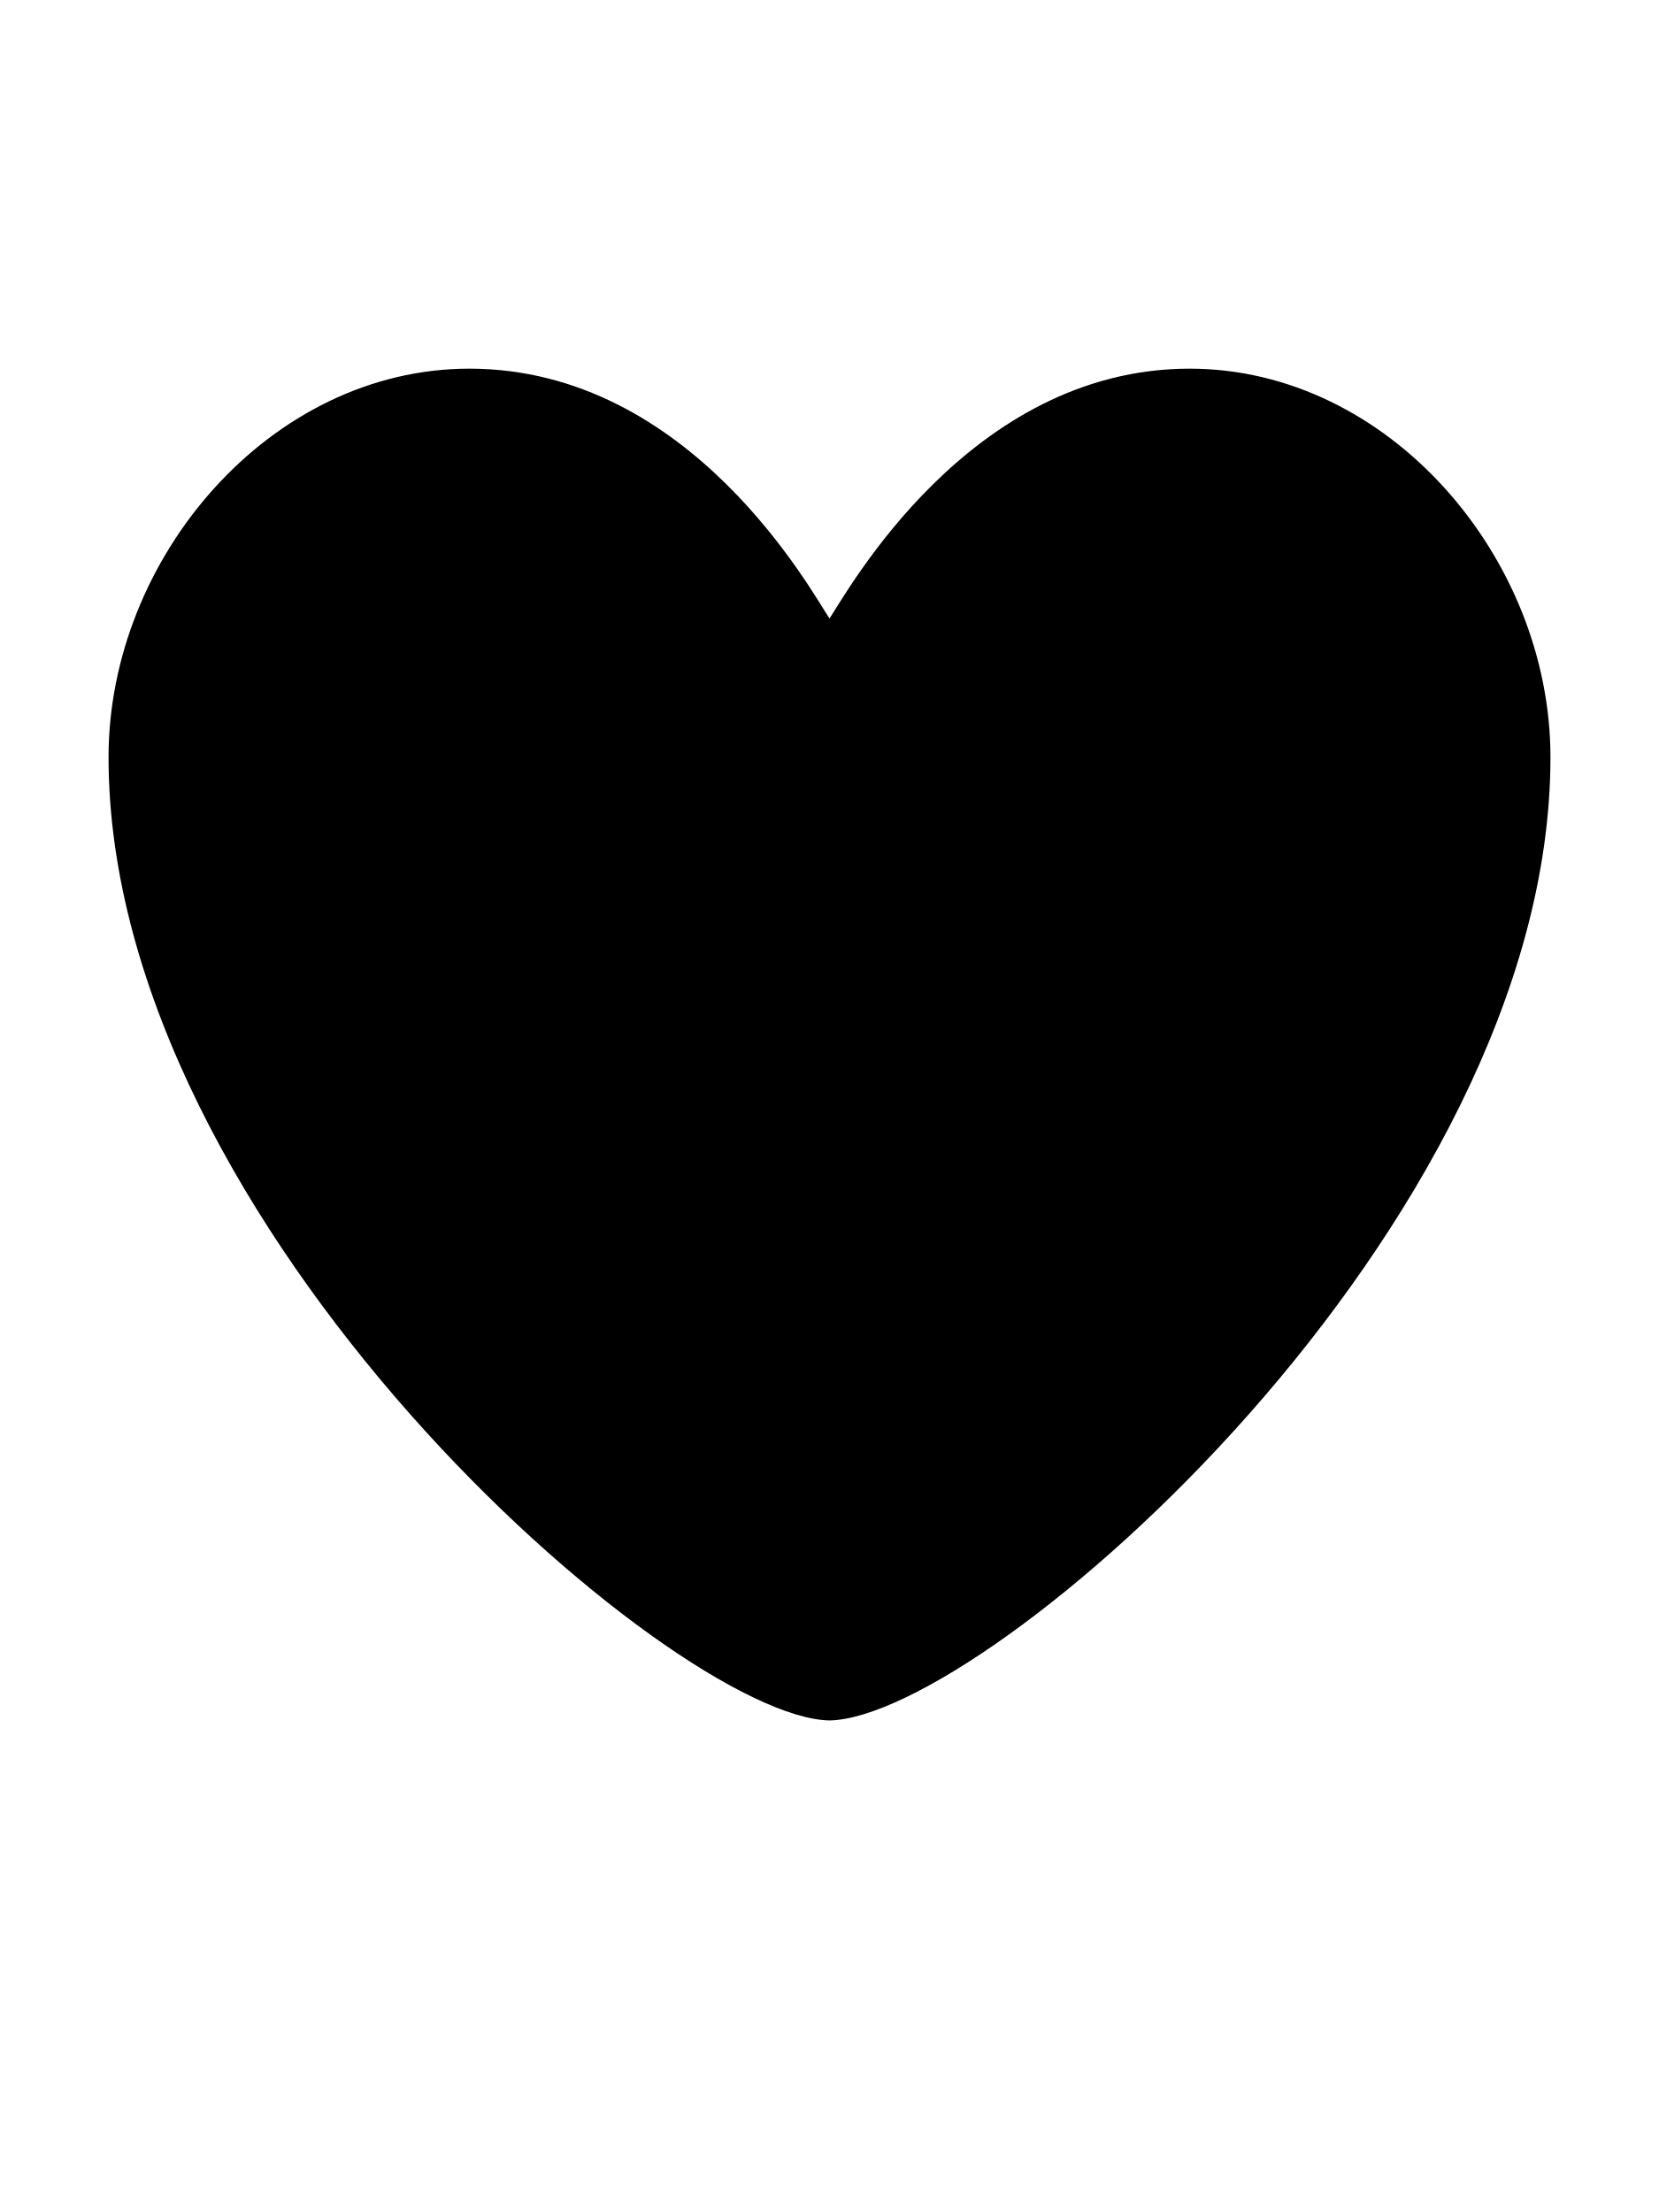
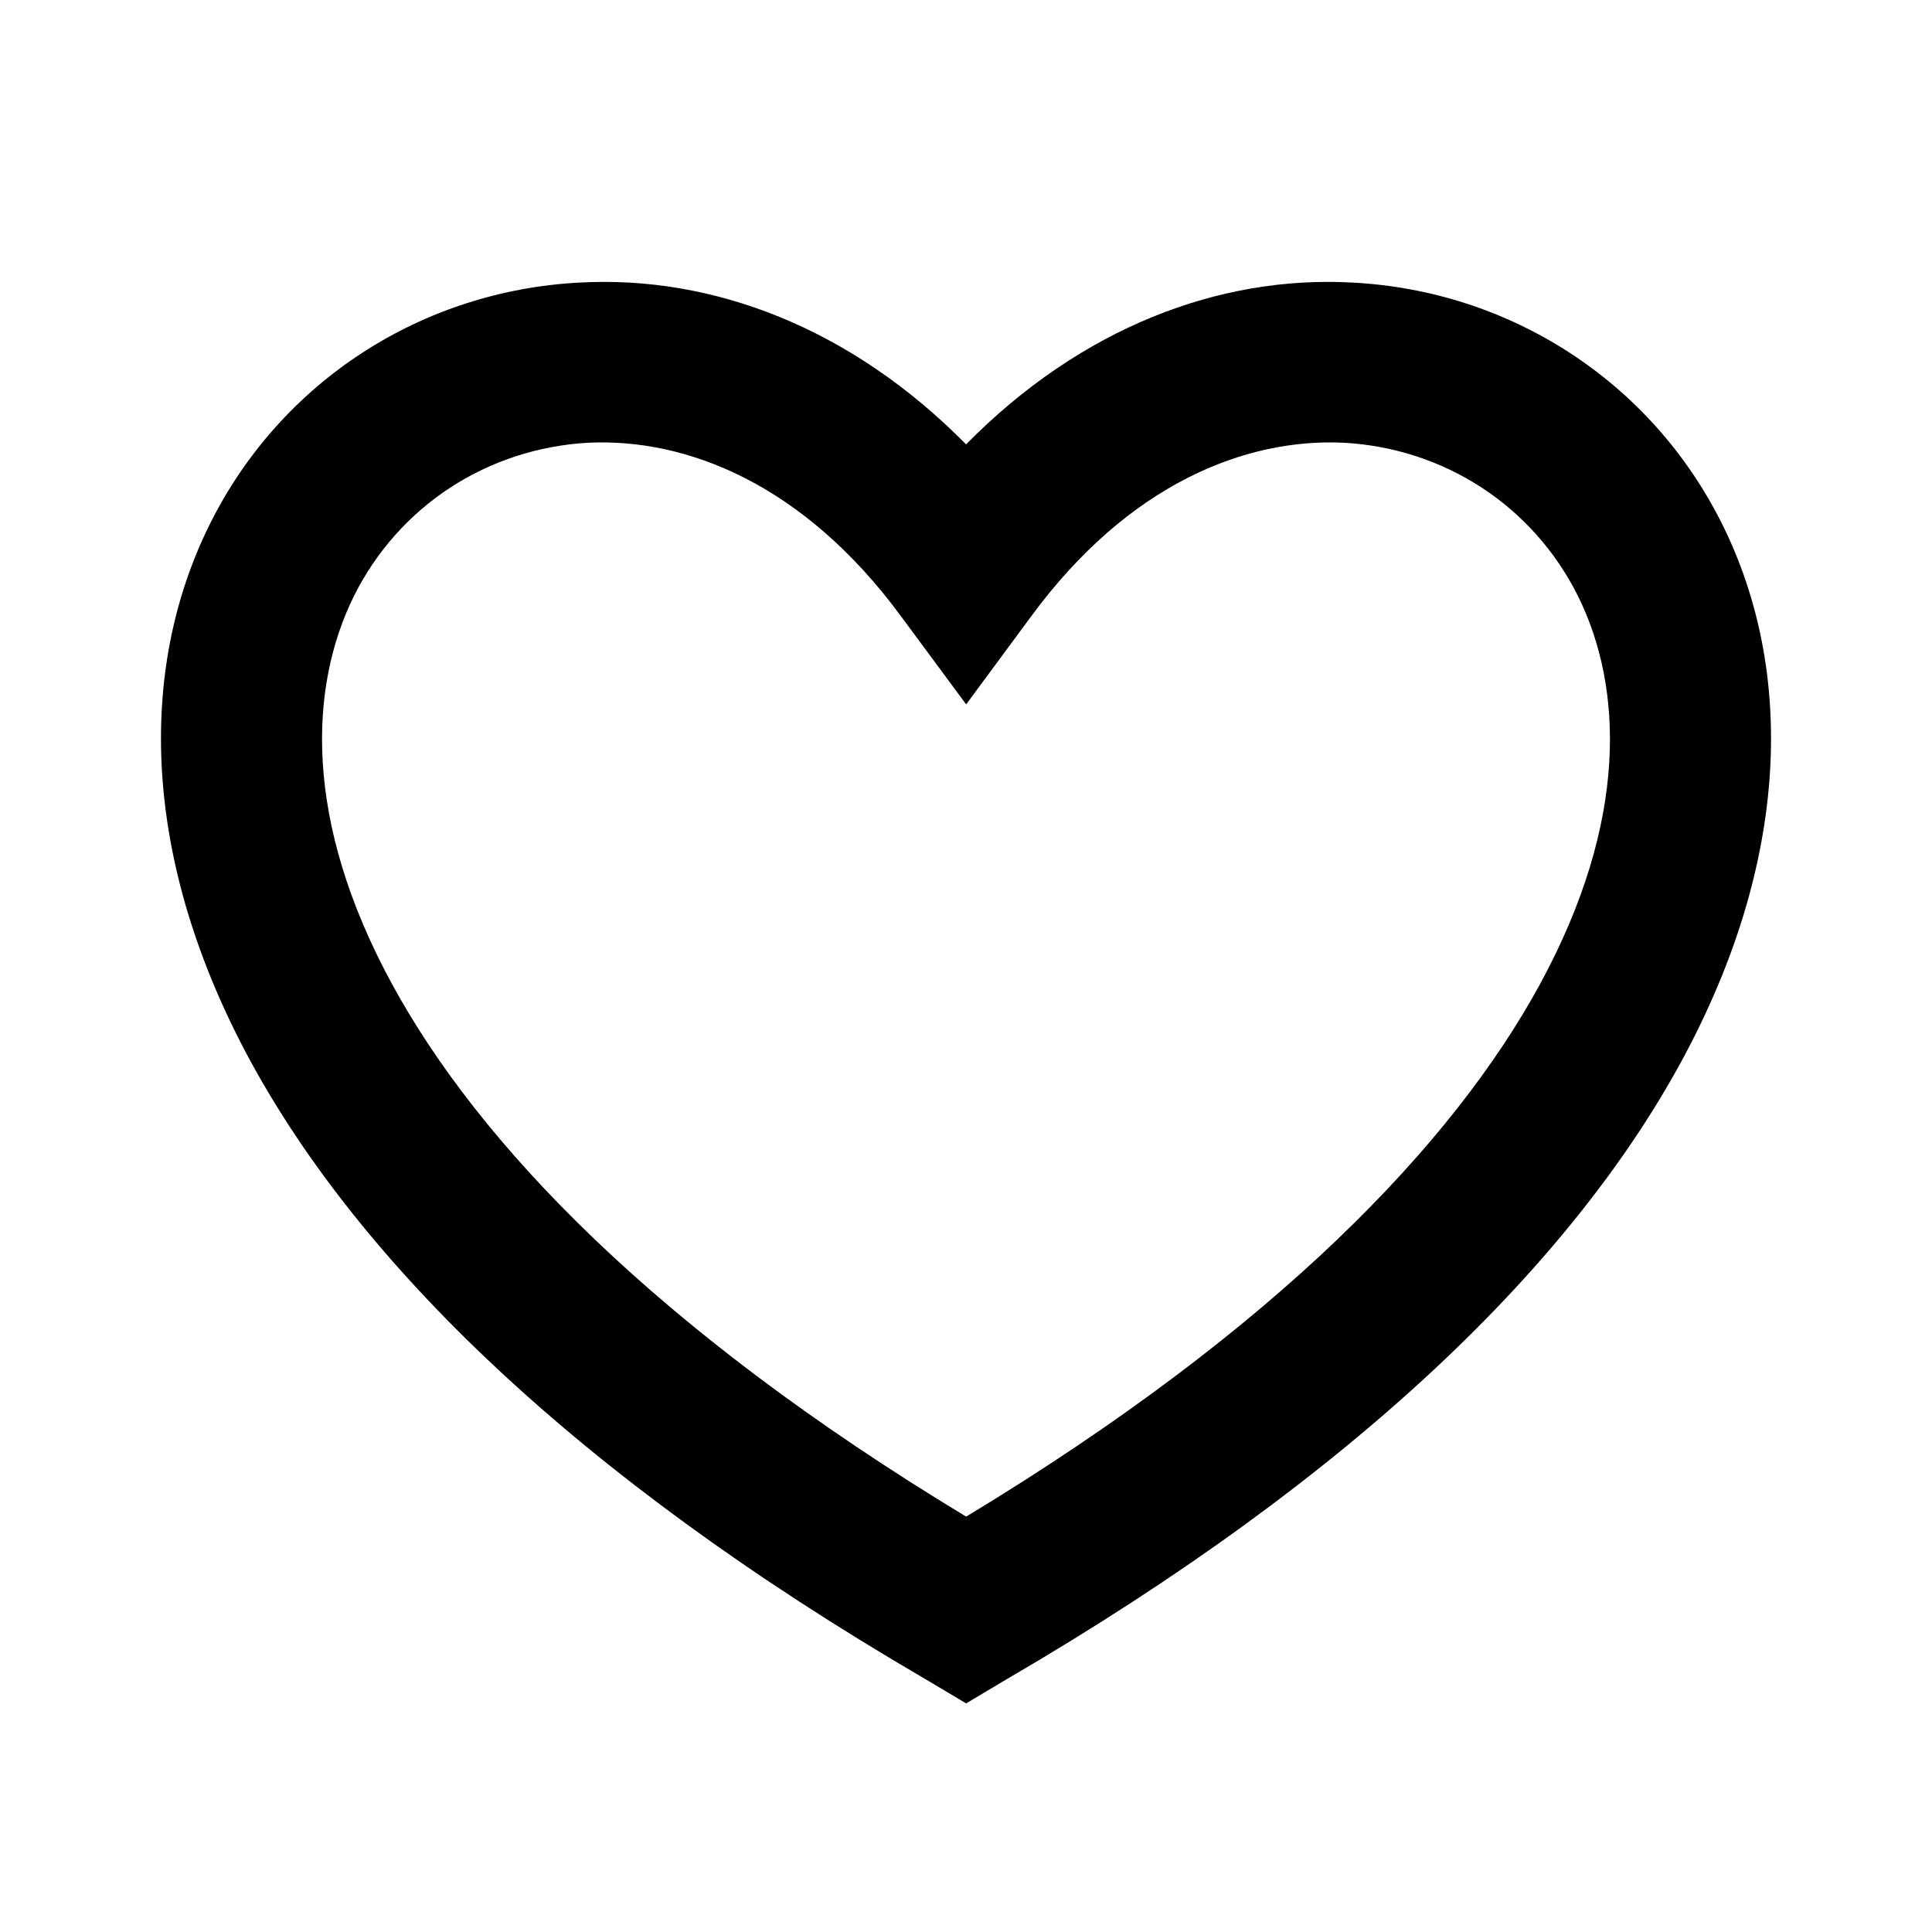
- <svg xmlns="http://www.w3.org/2000/svg" viewBox="0 0 54 72">
-   <path d="M38.723,12c-7.187,0-11.16,7.306-11.723,8.131C26.437,19.306,22.504,12,15.277,12C8.791,12,3.533,18.163,3.533,24.647 C3.533,39.964,21.891,55.907,27,56c5.109-0.093,23.467-16.036,23.467-31.353C50.467,18.163,45.209,12,38.723,12z" />
+ <svg viewBox="0 0 24 24" aria-hidden="true" fill="currentColor">
+   <g>
+     <path d="M16.697 5.5c-1.222-.06-2.679.51-3.89 2.16l-.805 1.09-.806-1.09C9.984 6.01 8.526 5.44 7.304 5.5c-1.243.07-2.349.78-2.91 1.91-.552 1.12-.633 2.78.479 4.82 1.074 1.97 3.257 4.27 7.129 6.61 3.87-2.34 6.052-4.64 7.126-6.61 1.111-2.04 1.03-3.7.477-4.82-.561-1.13-1.666-1.84-2.908-1.91zm4.187 7.69c-1.351 2.48-4.001 5.12-8.379 7.67l-.503.3-.504-.3c-4.379-2.55-7.029-5.19-8.382-7.67-1.36-2.5-1.41-4.86-.514-6.67.887-1.79 2.647-2.91 4.601-3.01 1.651-.09 3.368.56 4.798 2.01 1.429-1.45 3.146-2.1 4.796-2.01 1.954.1 3.714 1.22 4.601 3.01.896 1.81.846 4.17-.514 6.67z" />
+   </g>
</svg>
